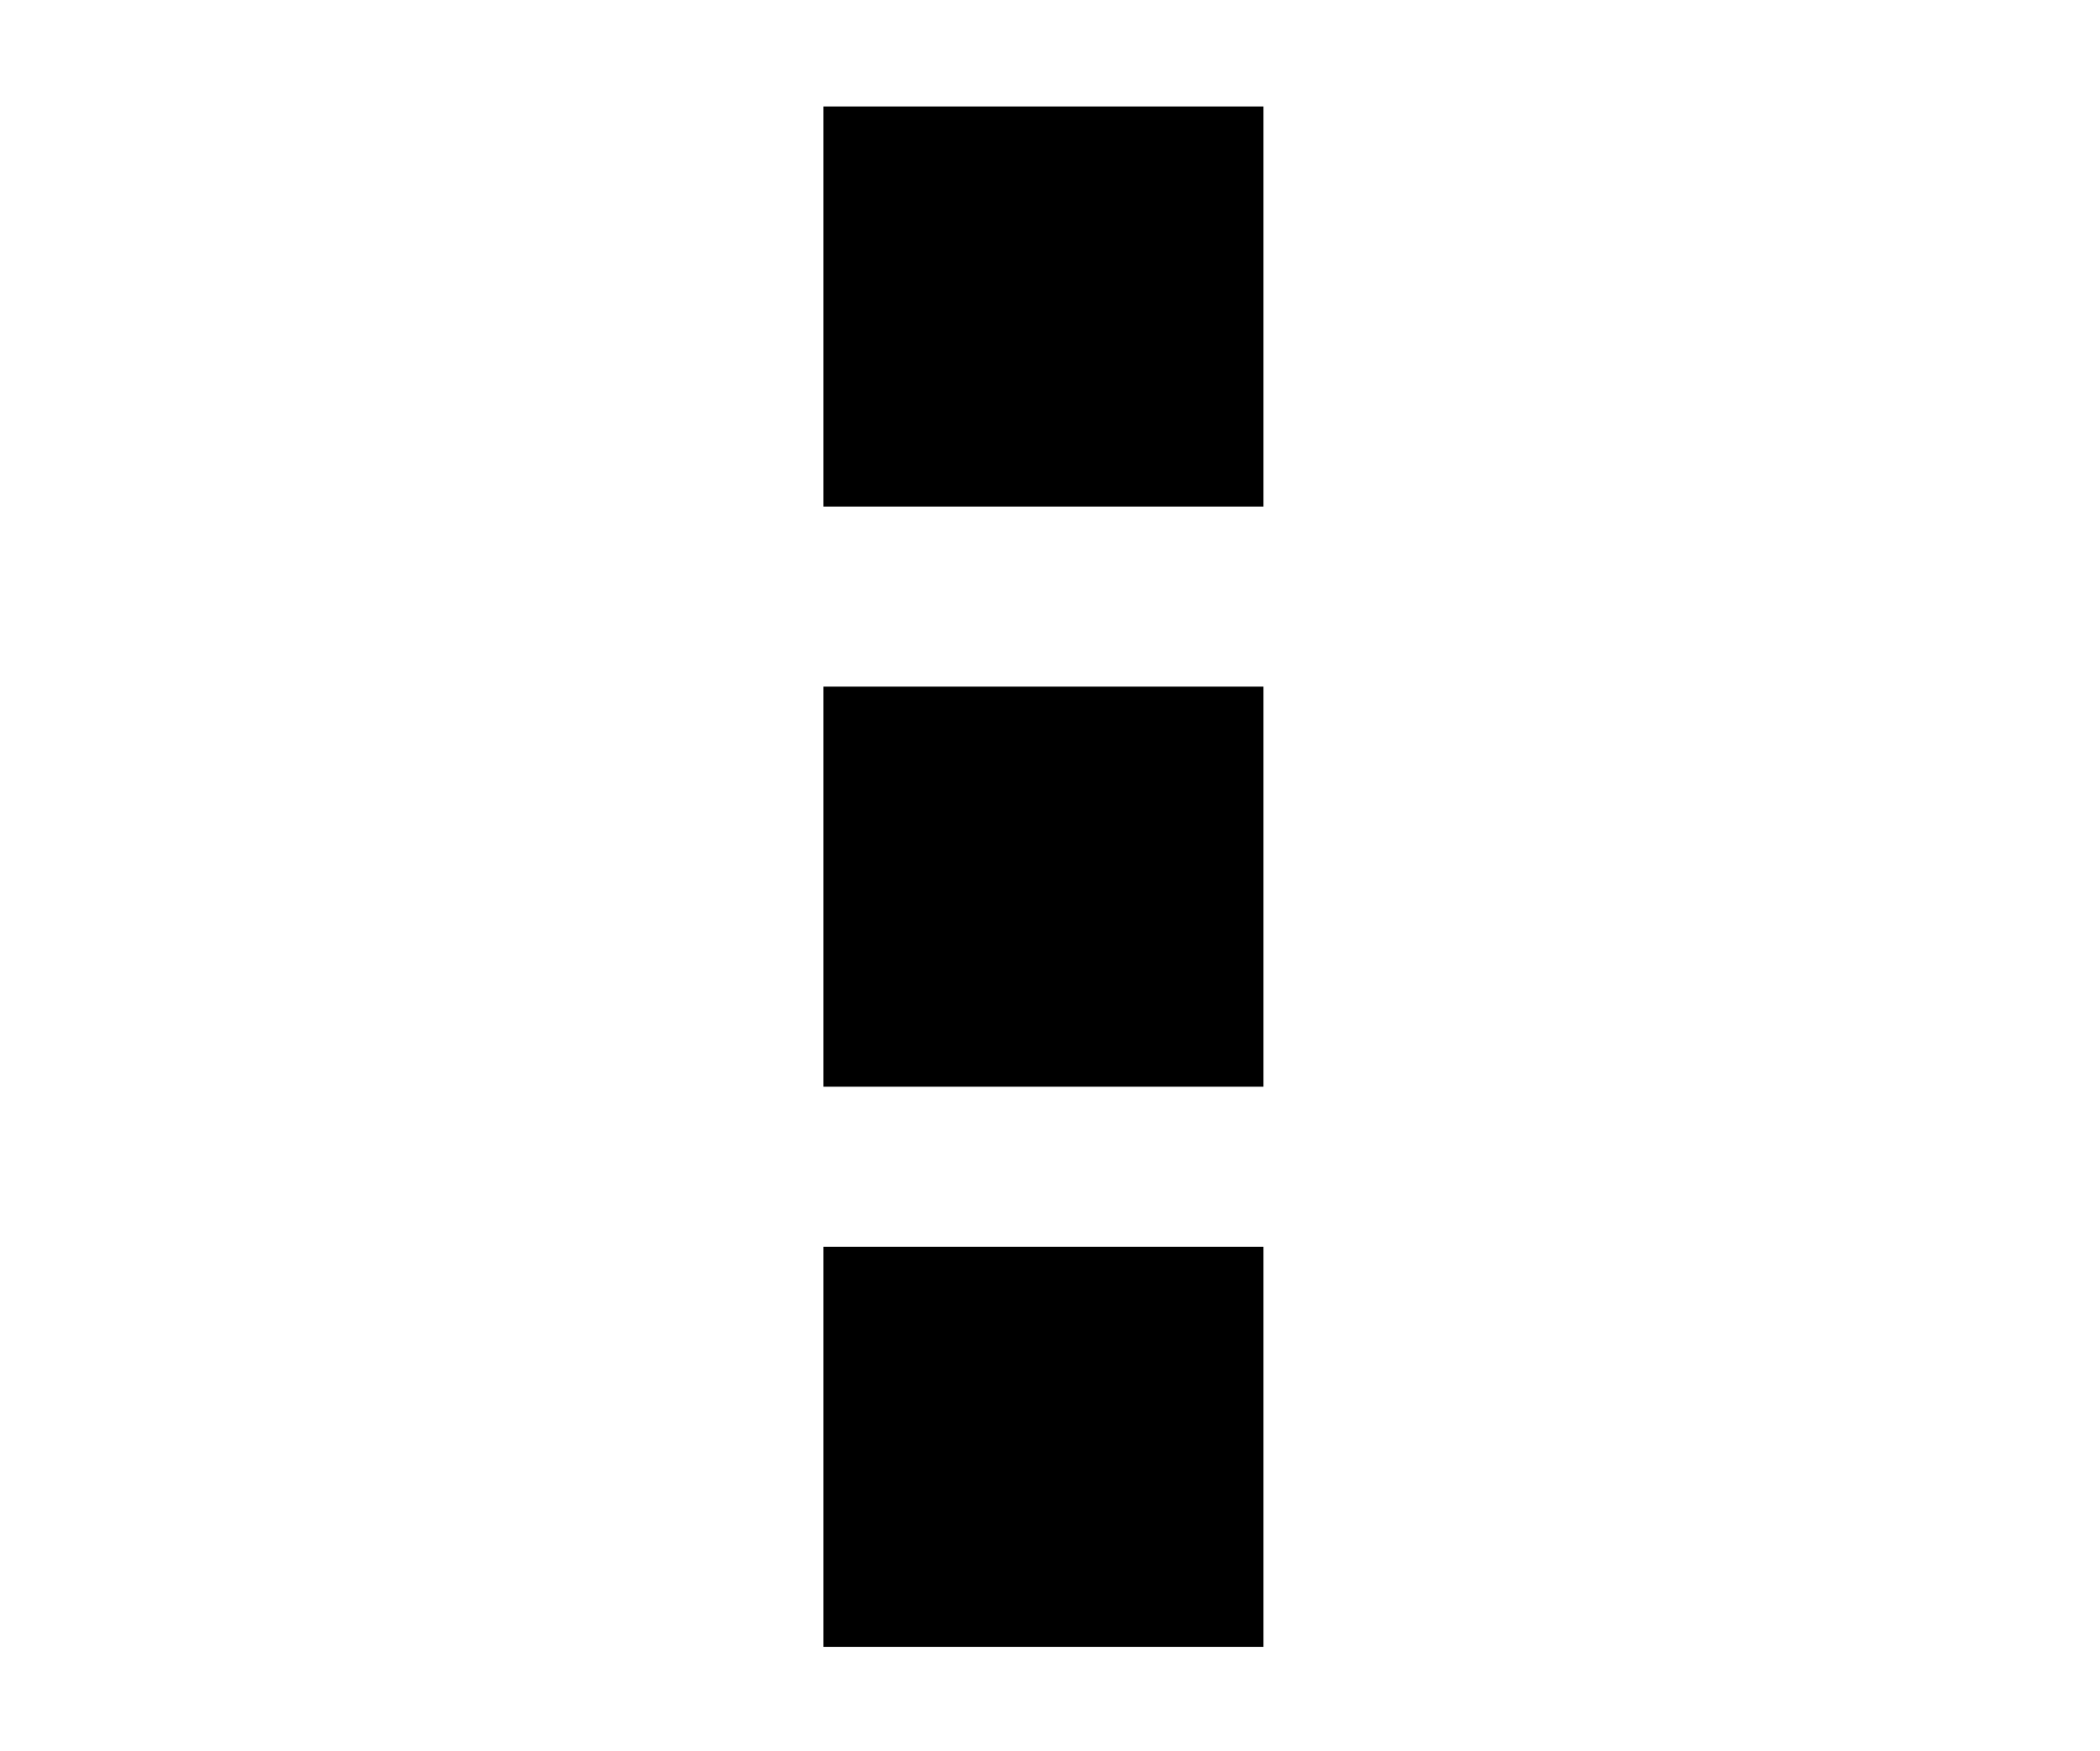
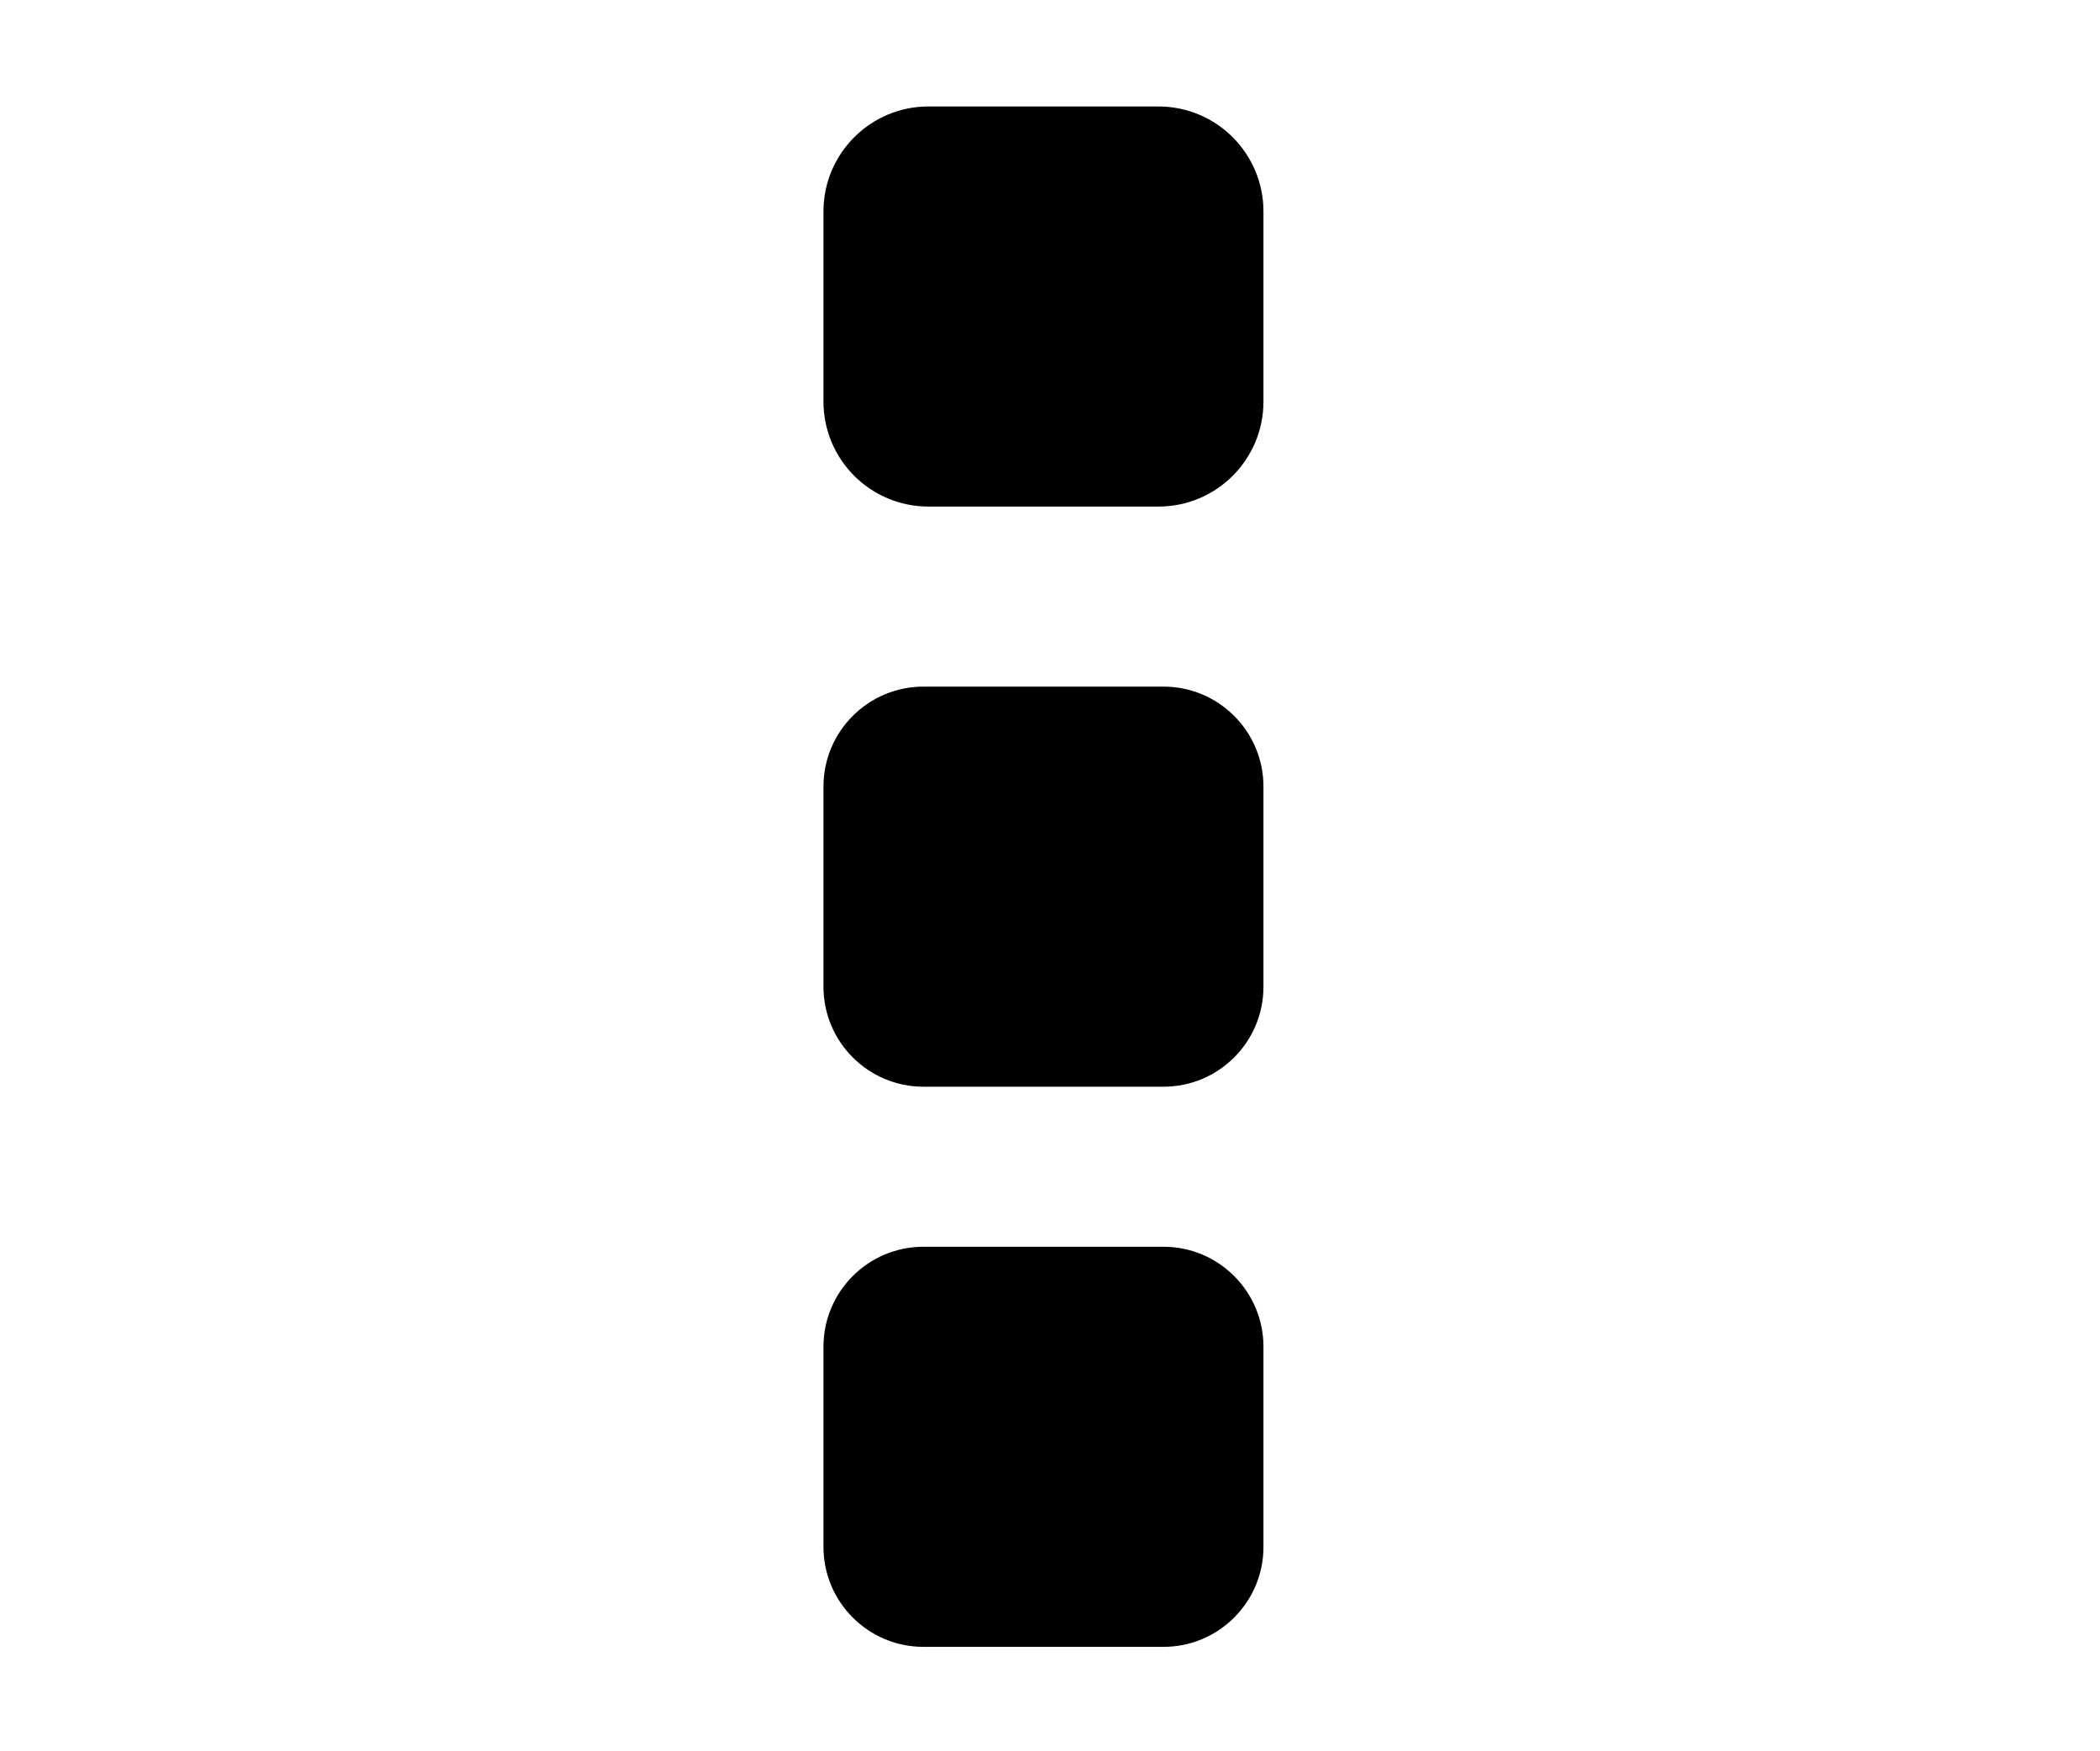
<svg xmlns="http://www.w3.org/2000/svg" width="300" height="250" id="svg2993" version="1.1">
  <defs id="defs2995" />
  <g id="layer1" transform="translate(1374.781,202.8438)">
-     <rect style="fill:#000000" id="rect3777" width="62.857" height="57.143" x="-1257.143" y="-187.638" />
-     <rect style="fill:#000000" id="rect3777-5" width="62.857" height="57.143" x="-1257.143" y="-104.781" />
-     <rect style="fill:#000000" id="rect3777-8" width="62.857" height="57.143" x="-1257.143" y="-24.781" />
+     <rect style="fill:#000000" id="rect3777" width="62.857" height="57.143" x="-1257.143" y="-187.638" ry="15" />
+     <rect style="fill:#000000" id="rect3777-5" width="62.857" height="57.143" x="-1257.143" y="-104.781" ry="14.286" />
+     <rect style="fill:#000000" id="rect3777-8" width="62.857" height="57.143" x="-1257.143" y="-24.781" ry="14.286" />
  </g>
</svg>
